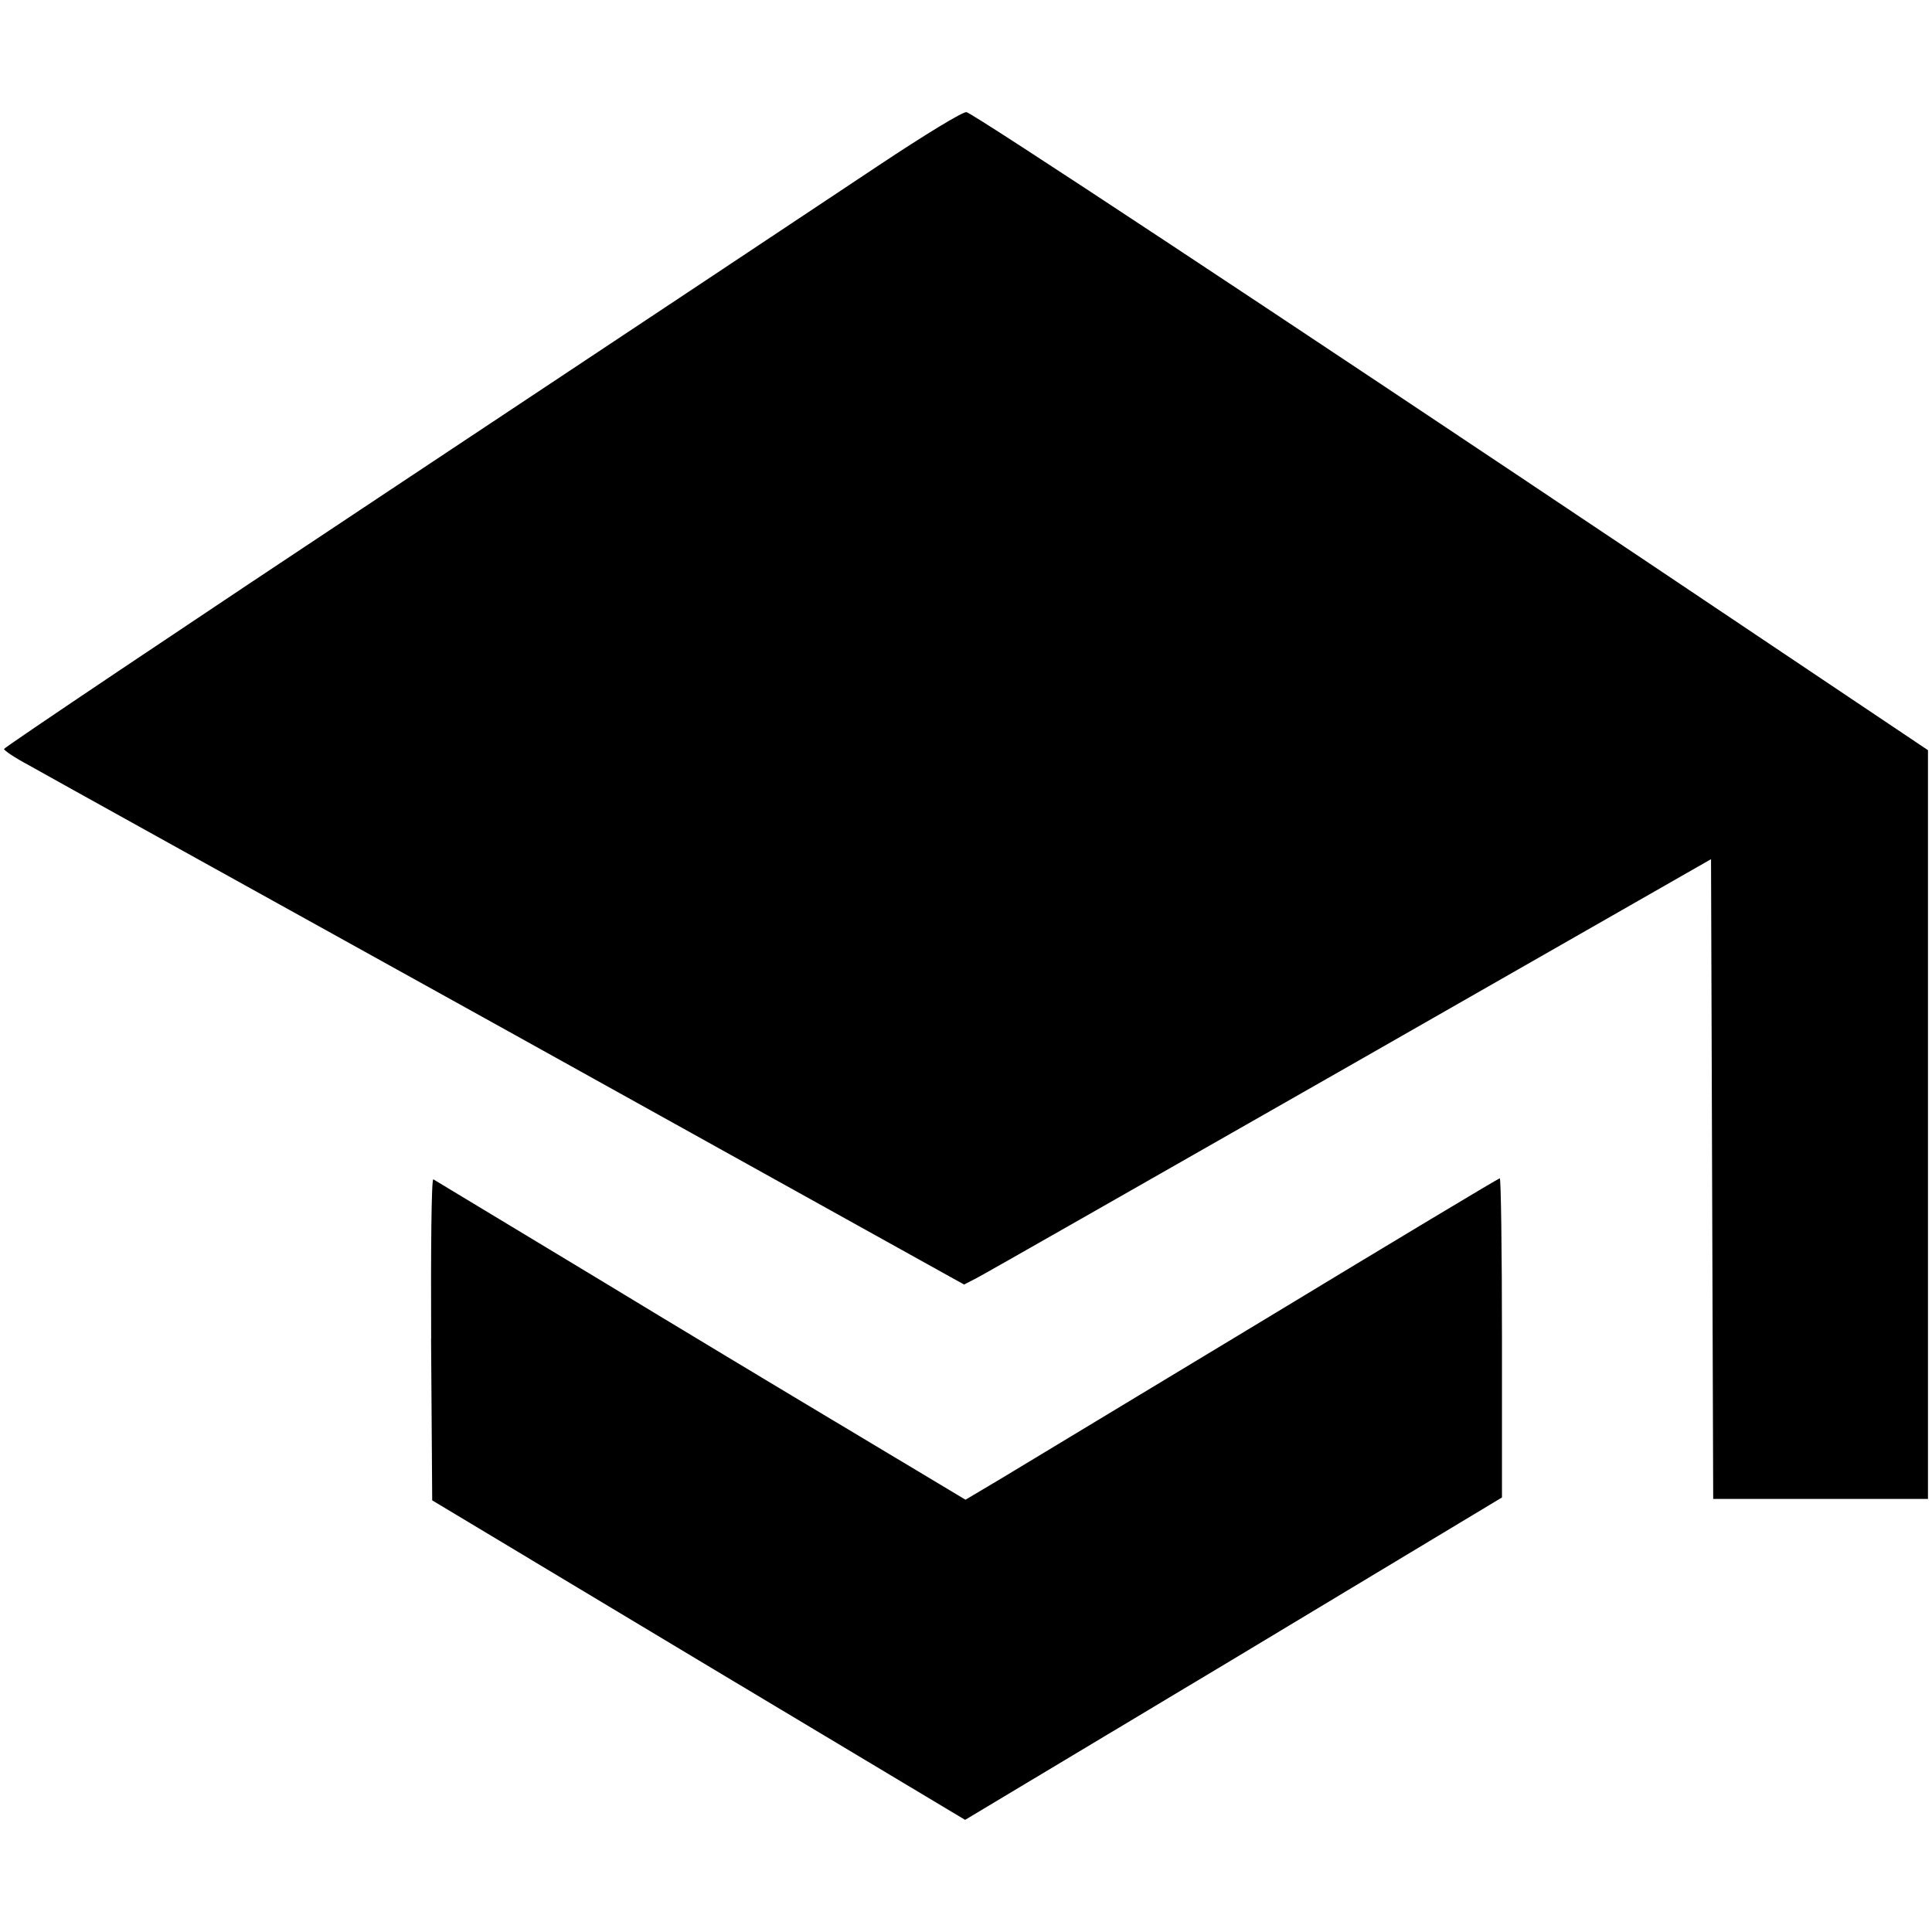
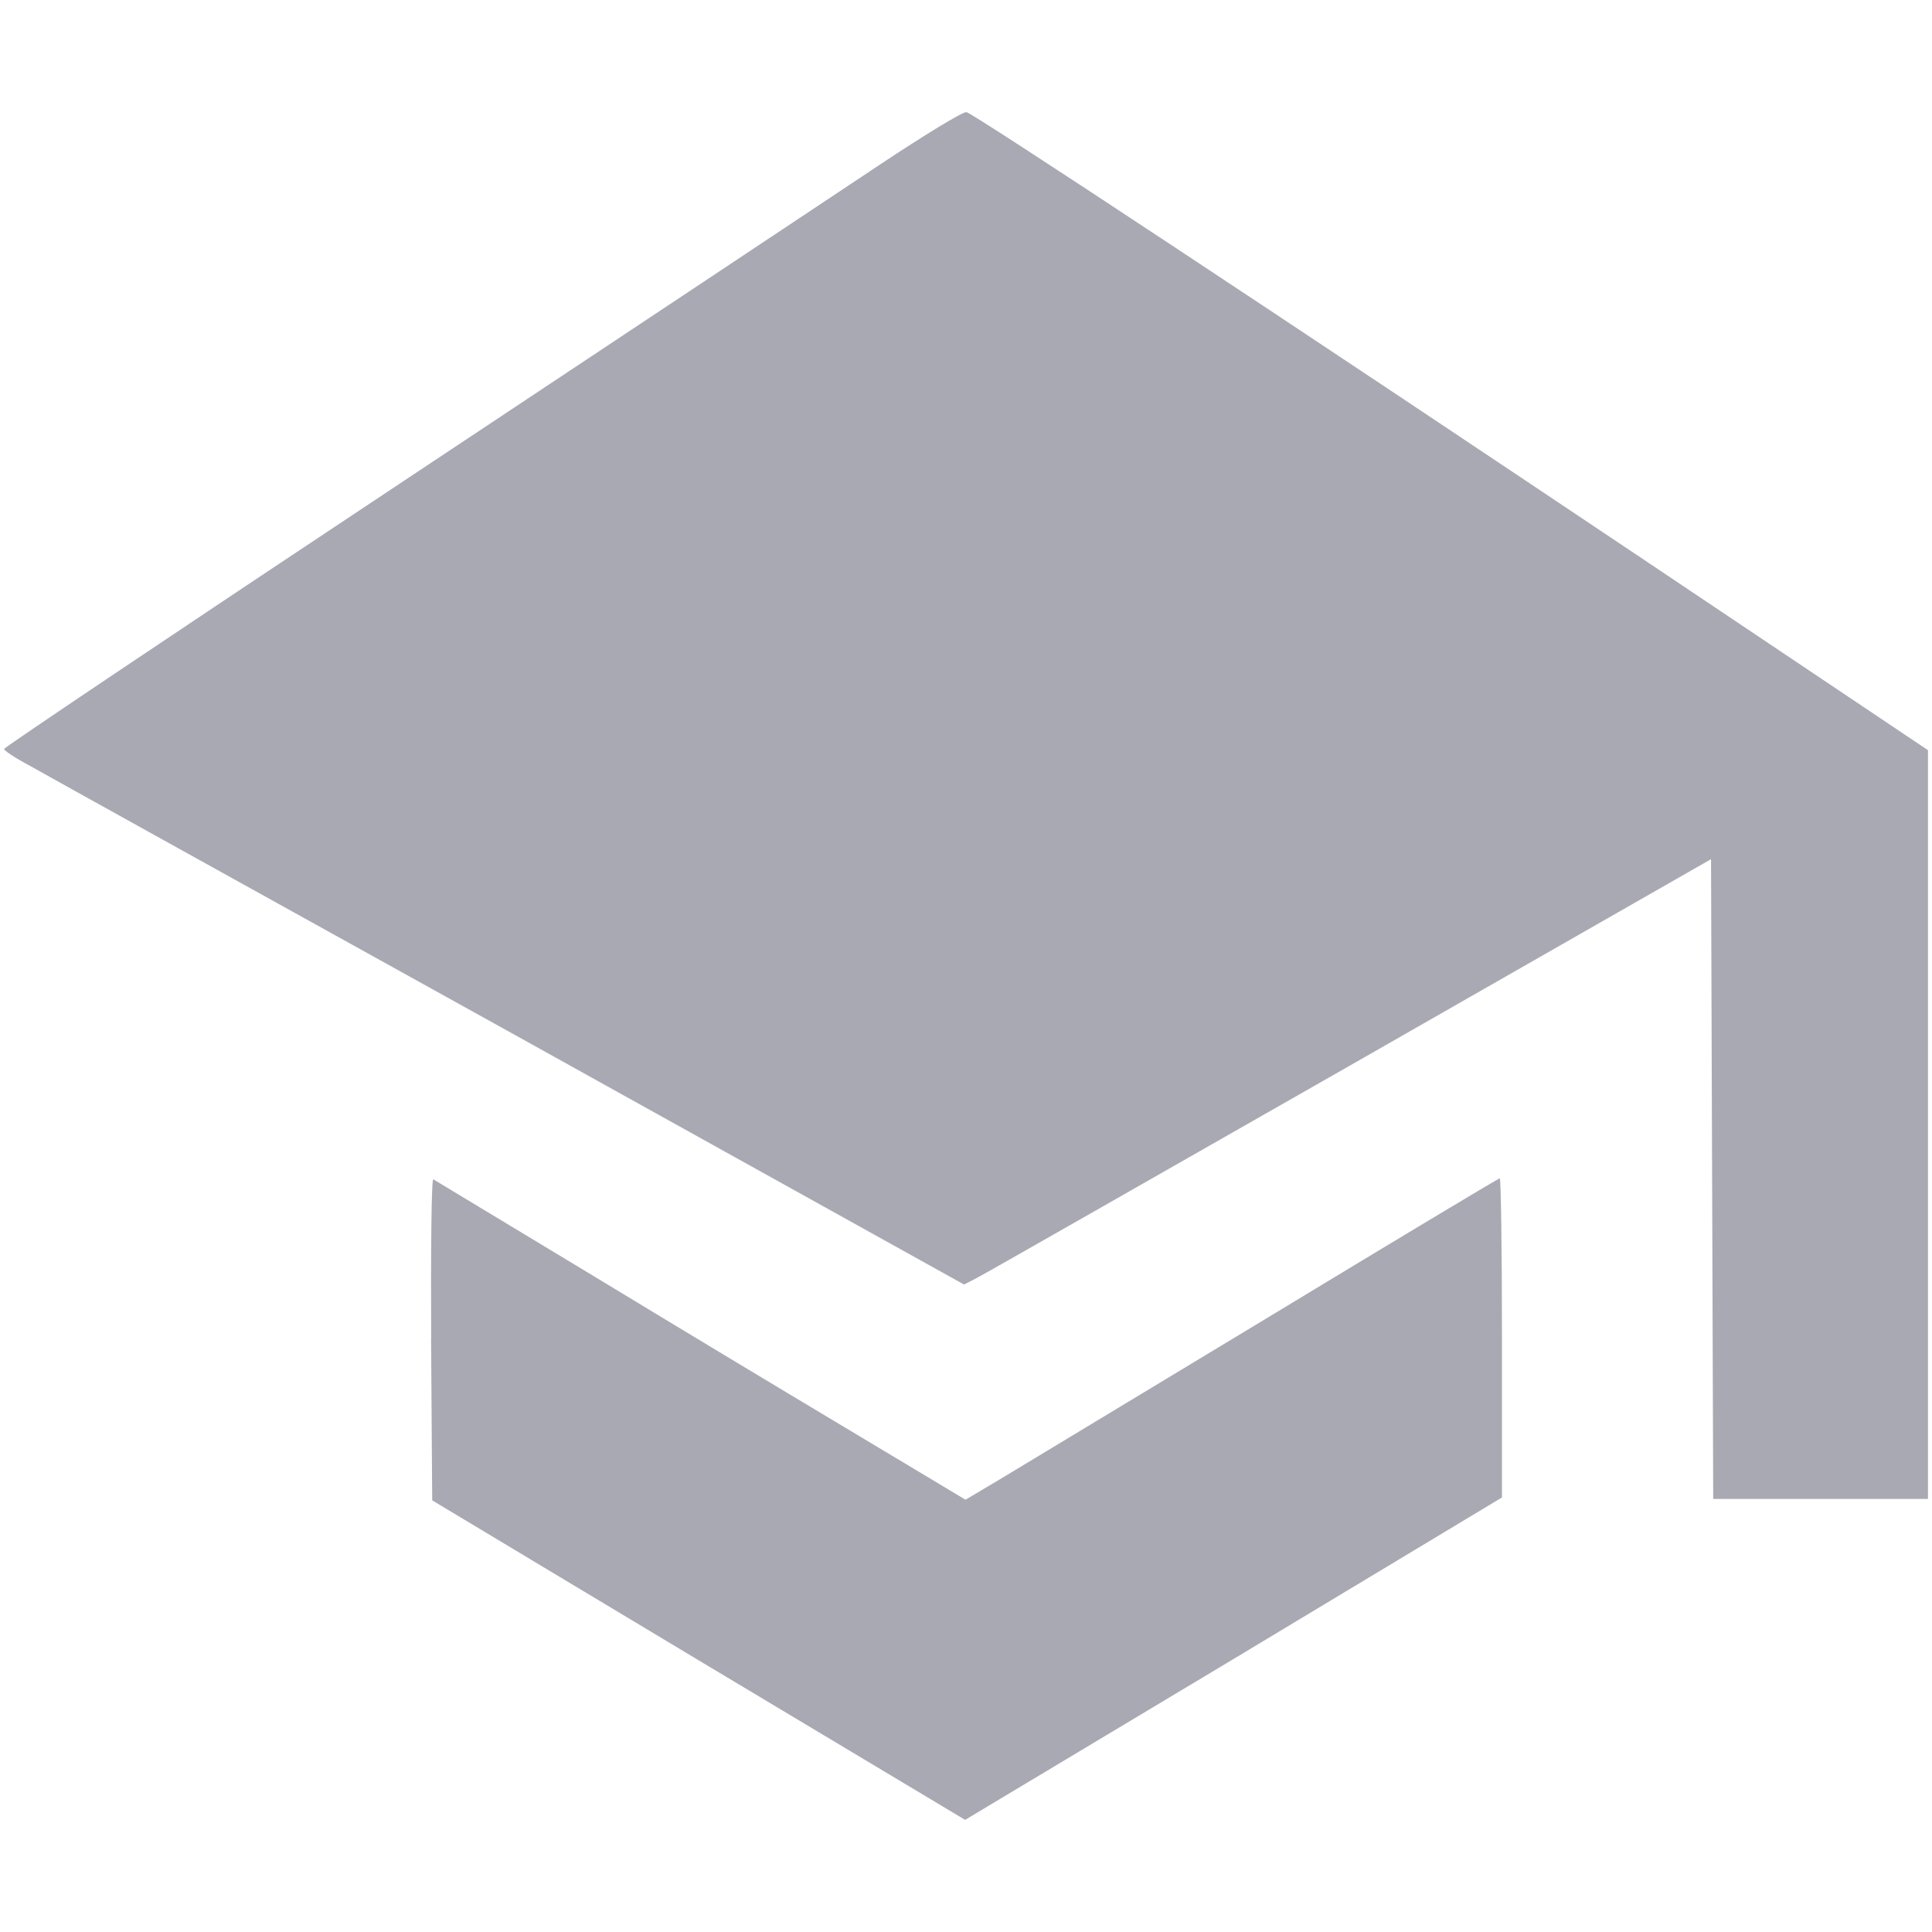
- <svg xmlns="http://www.w3.org/2000/svg" role="img" viewBox="0 0 24 24">
+ <svg xmlns="http://www.w3.org/2000/svg" role="img" viewBox="0 0 24 24" fill="#a9a9b3">
  <path d="M10.93 2.045c-.547.366-3.22 2.14-5.938 3.945C2.272 7.794.05 9.286.05 9.304c0 .019.136.11.305.2.167.096 2.85 1.583 5.965 3.31l5.656 3.143.144-.074c.082-.04 2.169-1.232 4.642-2.642l4.493-2.568.027 7.947h2.668V9.319l-3.46-2.32c-4.664-3.124-8.392-5.586-8.484-5.606-.045-.008-.527.287-1.076.652M5.355 16.633l.014 2.005 3.31 1.987 3.31 1.982 3.337-2 3.332-2.005V16.62c0-1.092-.013-1.983-.027-1.983s-1.318.782-2.9 1.741l-3.306 1.996-.431.256-1.32-.791a604.12 604.12 0 0 1-3.286-1.979l-2.005-1.21c-.024-.008-.032.883-.027 1.983" />
</svg>
